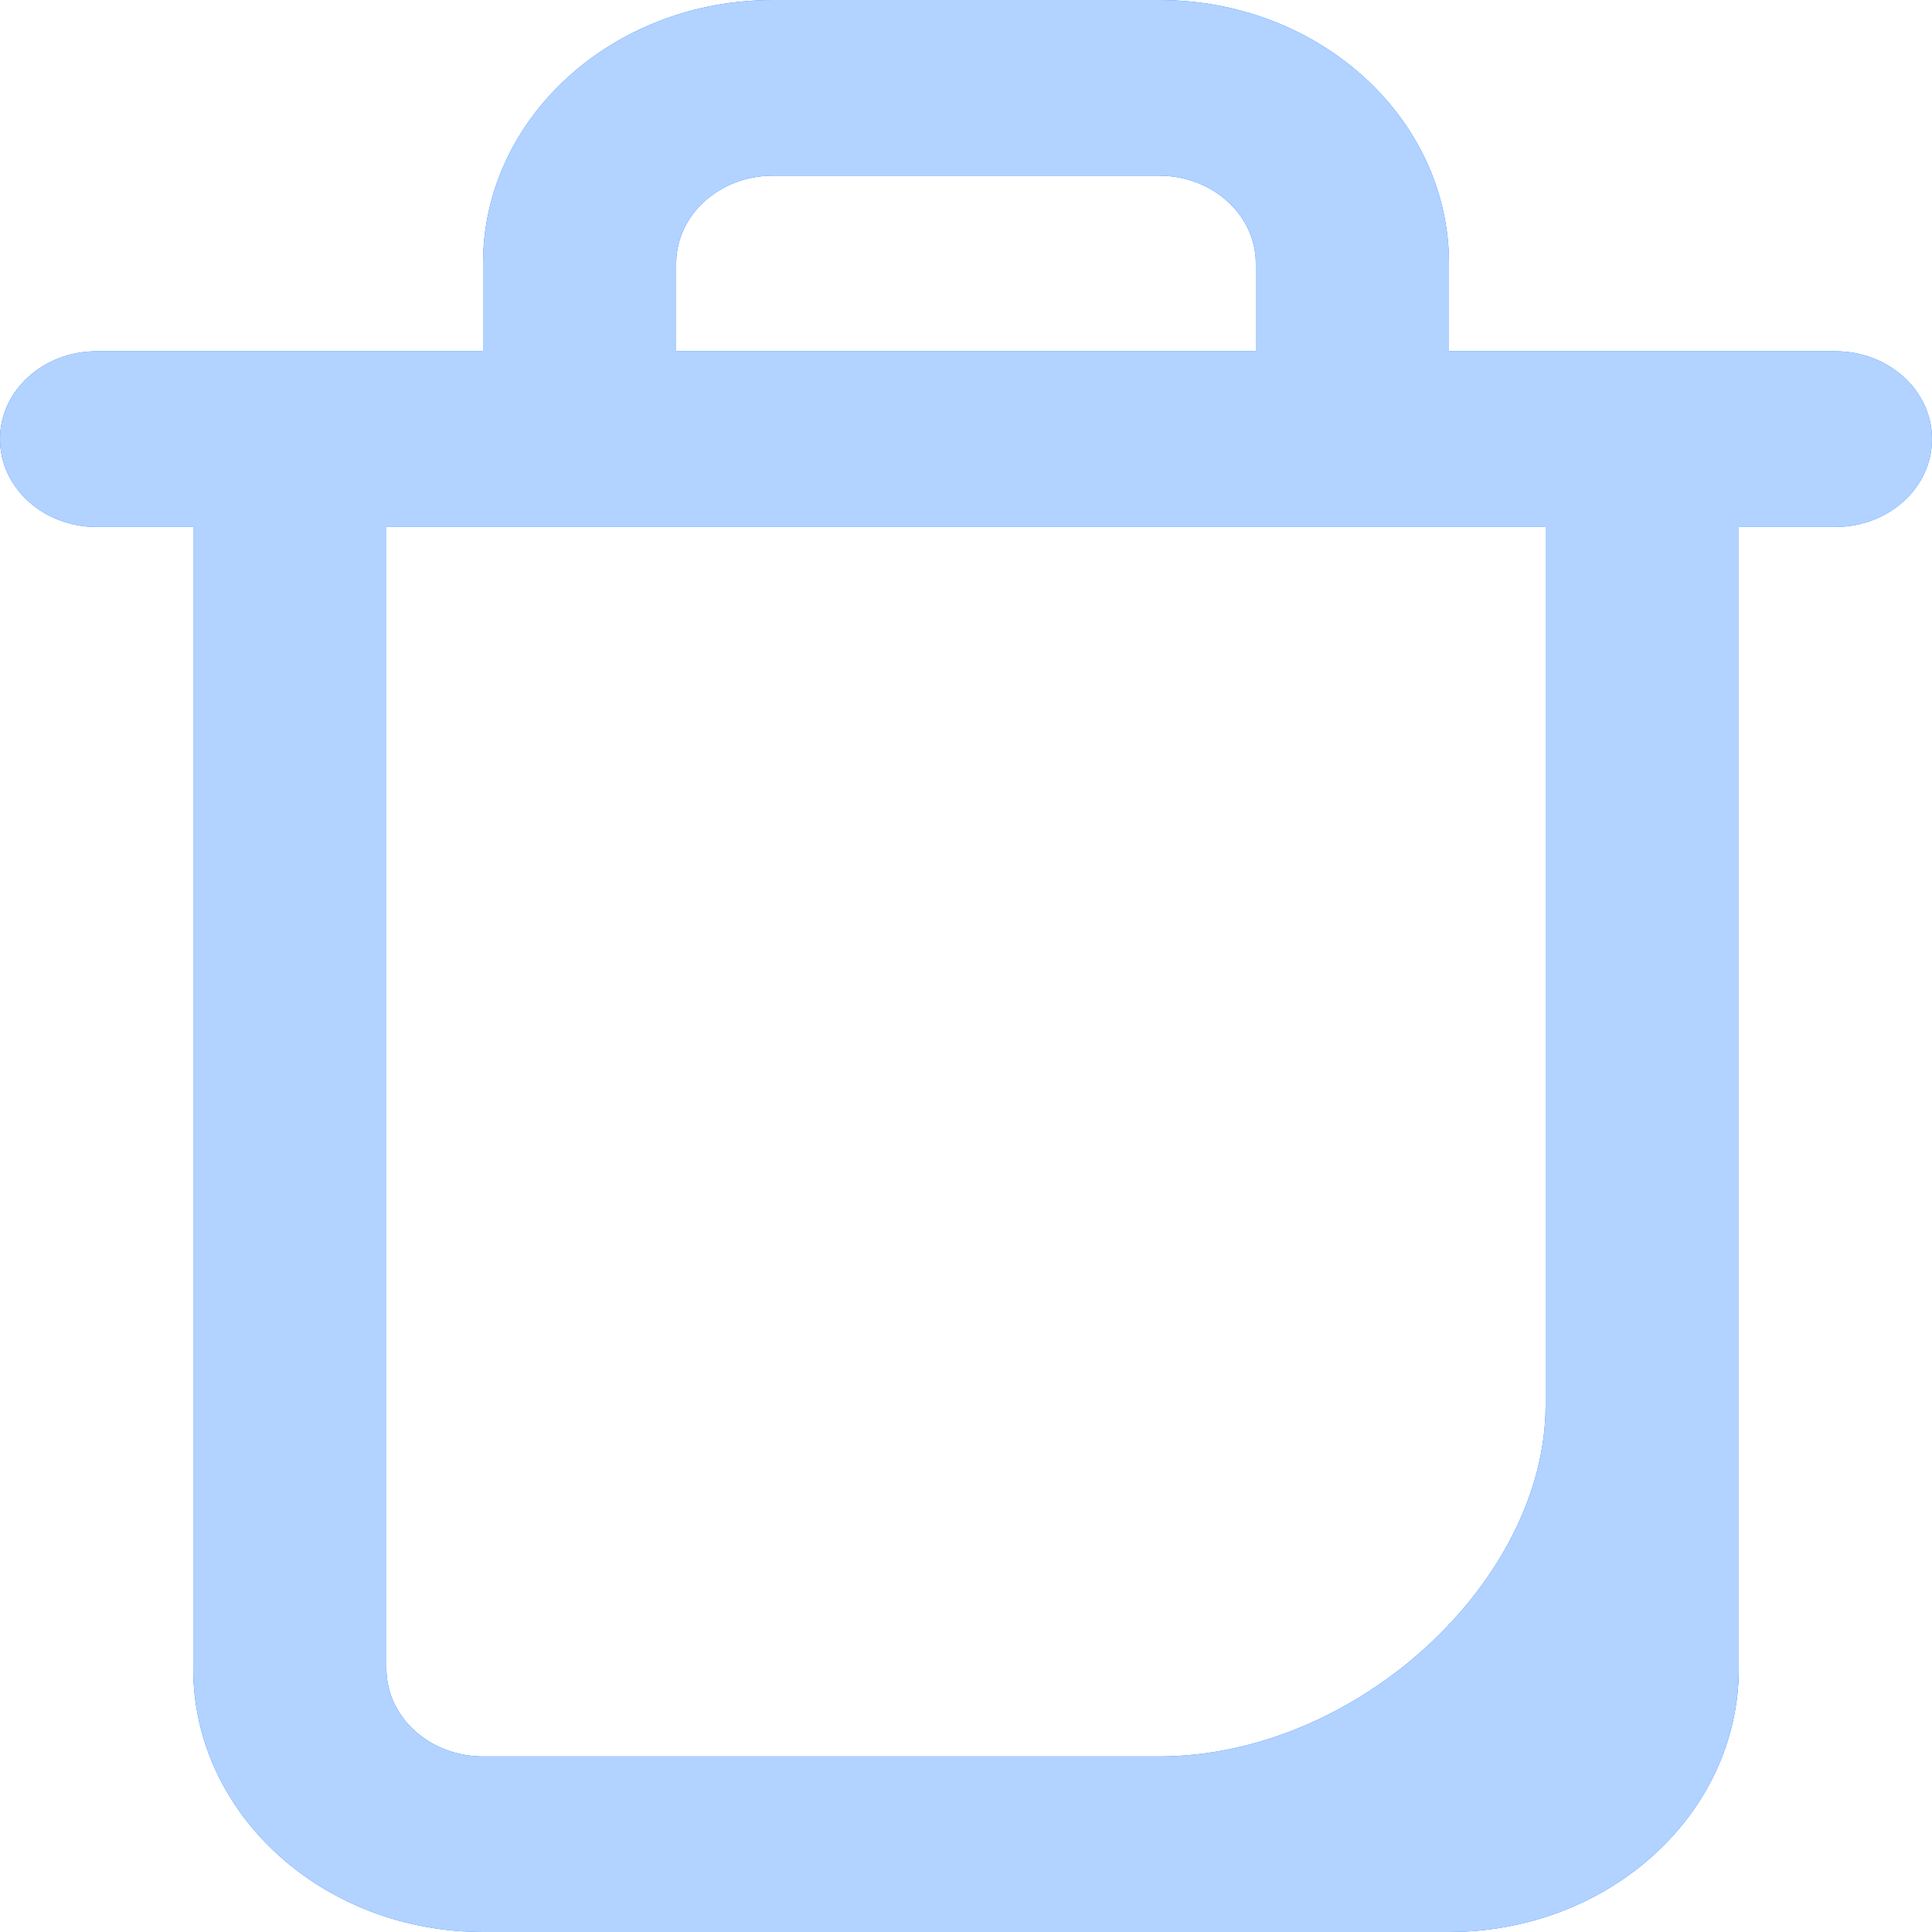
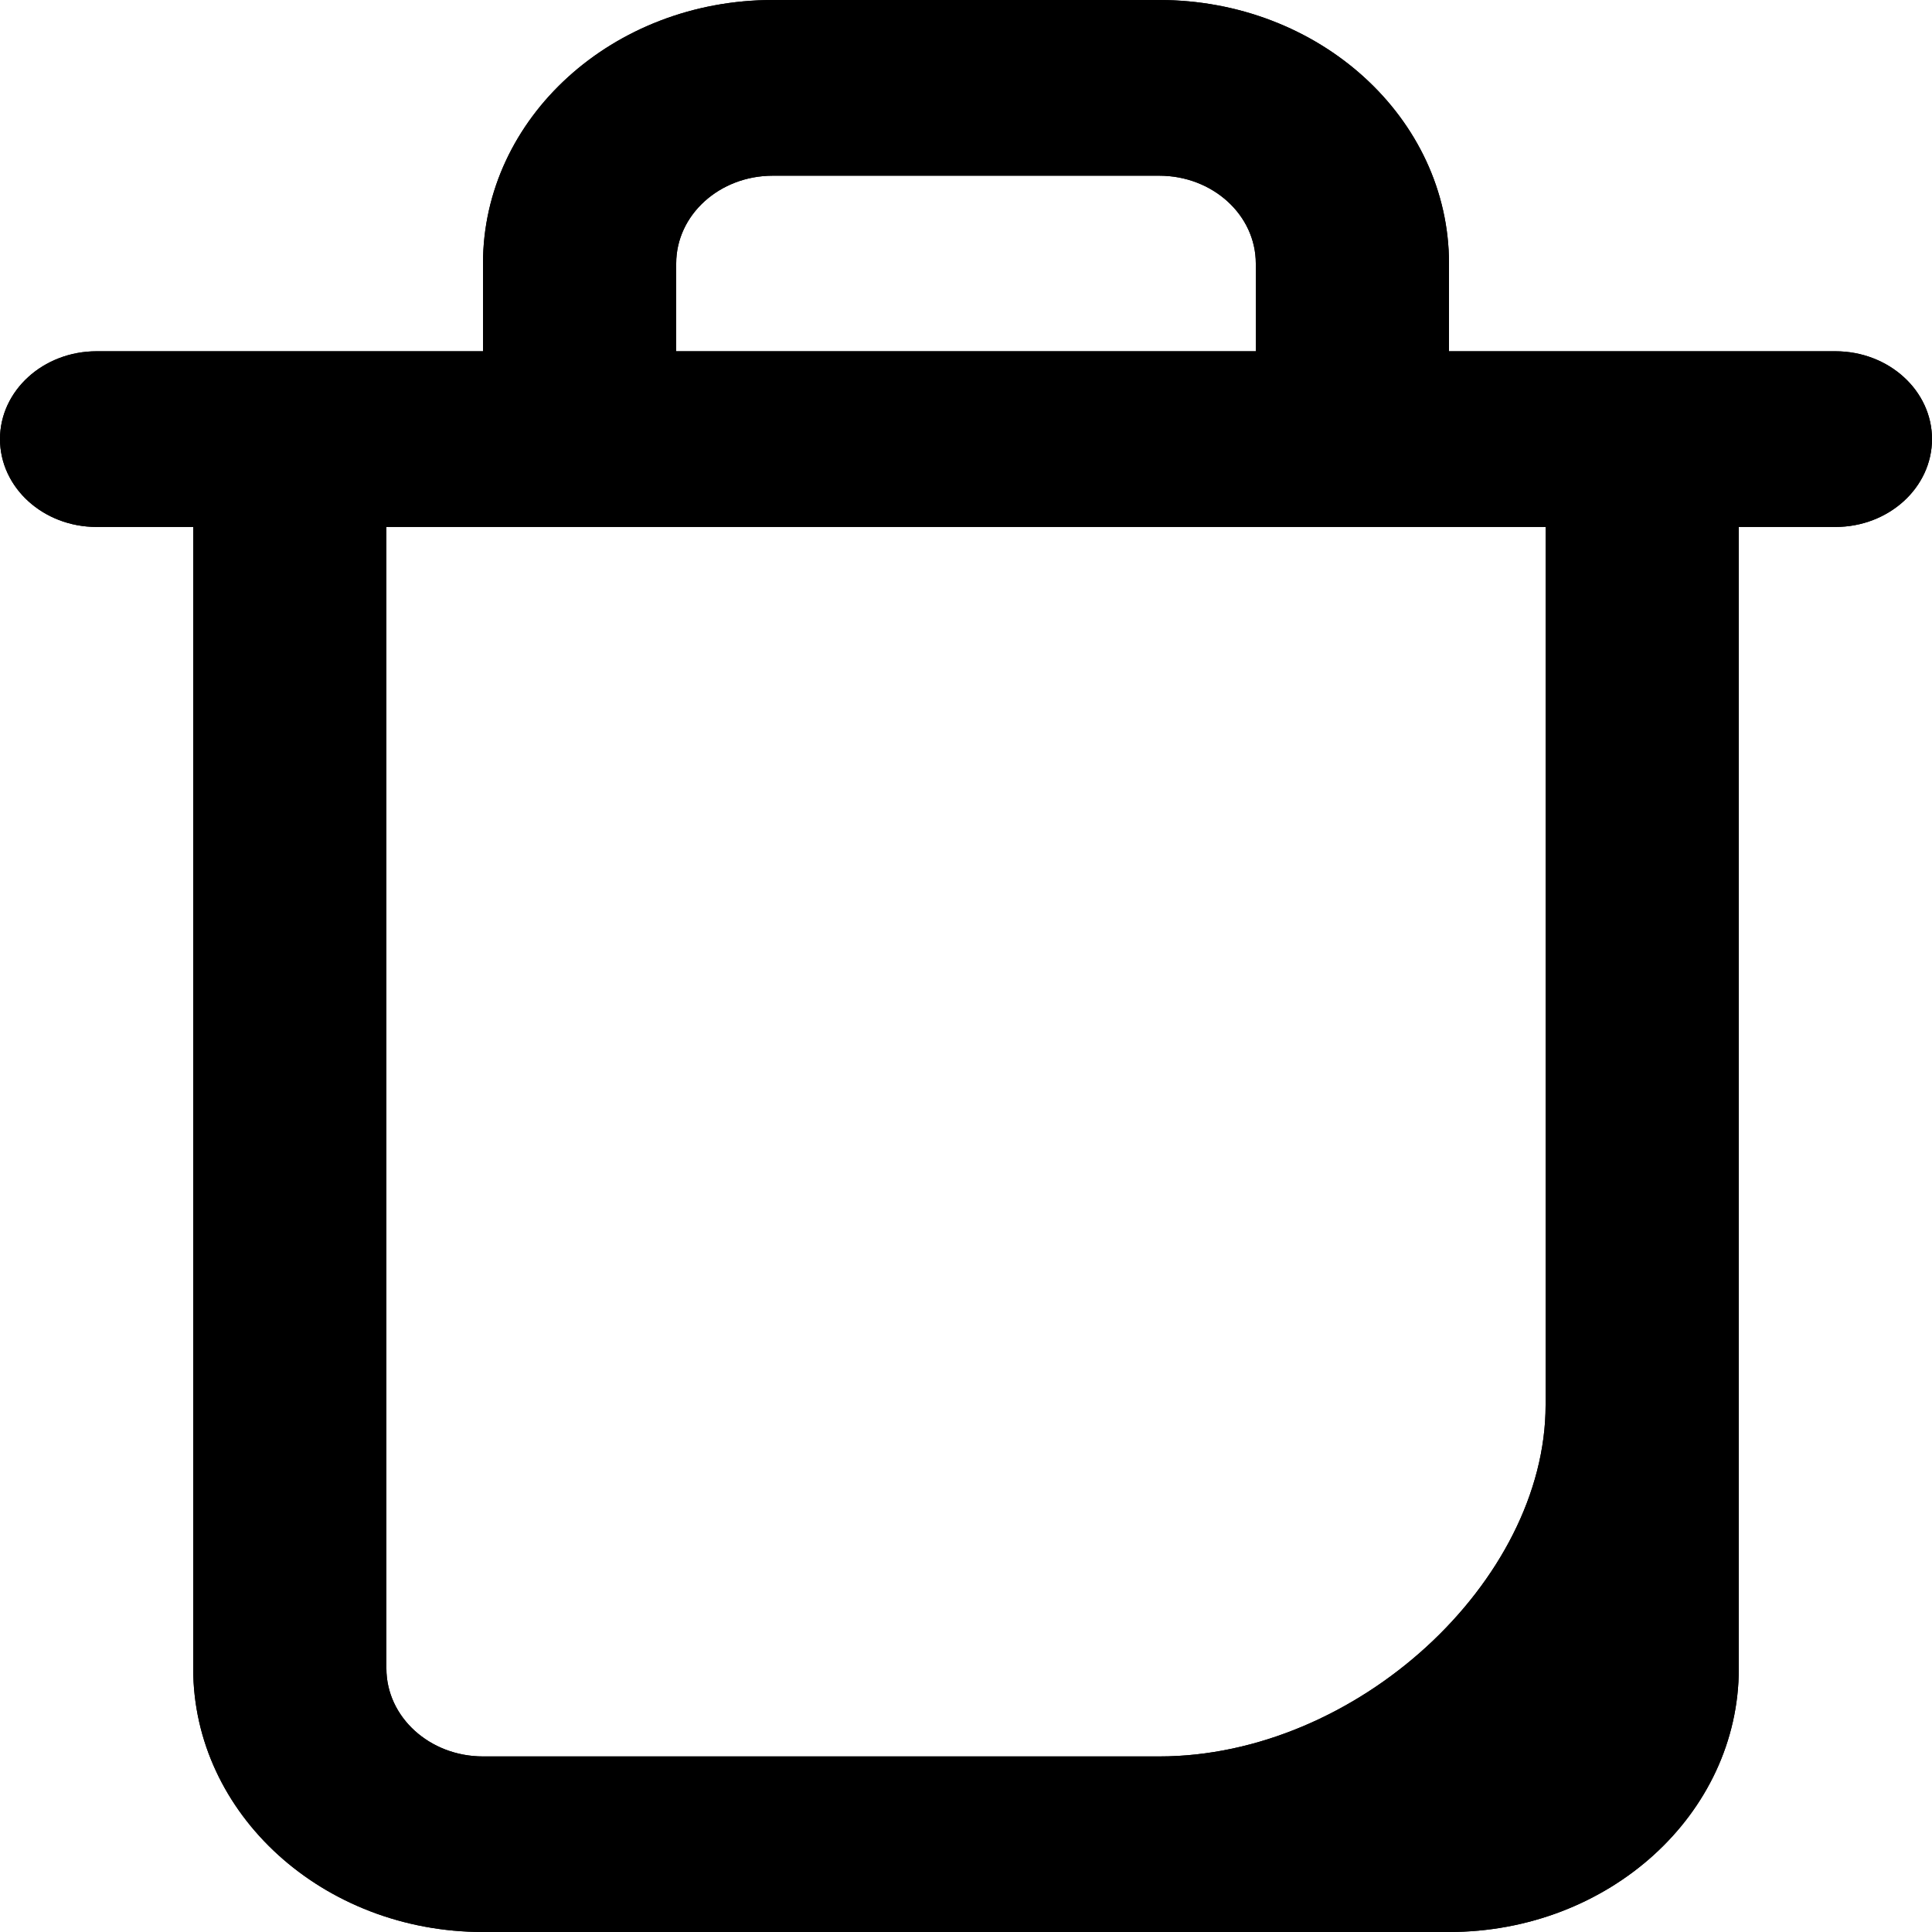
<svg xmlns="http://www.w3.org/2000/svg" width="16" height="16" viewBox="0 0 16 16" fill="none">
-   <path fill-rule="evenodd" clip-rule="evenodd" d="M4 2.909H2.4H0.8C0.358 2.909 0 3.235 0 3.636C0 4.038 0.358 4.364 0.8 4.364H1.6V13.818C1.6 15.023 2.675 16 4 16H12C13.325 16 14.4 15.023 14.4 13.818V4.364H15.2C15.642 4.364 16 4.038 16 3.636C16 3.235 15.642 2.909 15.2 2.909H13.6H12V2.182C12 0.977 10.925 0 9.6 0H6.4C5.075 0 4 0.977 4 2.182V2.909ZM5.6 2.909H10.4V2.182C10.4 1.78 10.042 1.455 9.6 1.455H6.4C5.958 1.455 5.6 1.78 5.6 2.182V2.909ZM11.2 4.364H4.8H3.2V13.818C3.2 14.22 3.558 14.546 4 14.546H9.6C11.235 14.546 12.8 13.095 12.8 11.636V4.364H11.2Z" fill="#006CFF" />
-   <path fill-rule="evenodd" clip-rule="evenodd" d="M4.798 4.364C4.798 4.364 4.799 4.364 4.8 4.364C4.801 4.364 4.802 4.364 4.802 4.364H11.198C11.198 4.364 11.199 4.364 11.2 4.364C11.201 4.364 11.201 4.364 11.202 4.364H12.8V11.636C12.8 13.095 11.235 14.546 9.6 14.546H4C3.558 14.546 3.2 14.22 3.2 13.818V4.364H4.798ZM12 2.909H13.6H15.2C15.642 2.909 16 3.235 16 3.636C16 4.038 15.642 4.364 15.2 4.364H14.4V13.818C14.4 15.023 13.325 16 12 16H4C2.675 16 1.6 15.023 1.6 13.818V4.364H0.8C0.358 4.364 0 4.038 0 3.636C0 3.235 0.358 2.909 0.8 2.909H2.4H4V2.182C4 0.977 5.075 0 6.4 0H9.6C10.925 0 12 0.977 12 2.182V2.909ZM10.4 2.909V2.182C10.4 1.78 10.042 1.455 9.6 1.455H6.4C5.958 1.455 5.6 1.78 5.6 2.182V2.909H10.4Z" fill="#B2D2FF" />
+   <path fill-rule="evenodd" clip-rule="evenodd" d="M4 2.909H2.4H0.8C0.358 2.909 0 3.235 0 3.636C0 4.038 0.358 4.364 0.8 4.364H1.6V13.818C1.6 15.023 2.675 16 4 16H12C13.325 16 14.4 15.023 14.4 13.818V4.364H15.2C15.642 4.364 16 4.038 16 3.636C16 3.235 15.642 2.909 15.2 2.909H13.6H12V2.182C12 0.977 10.925 0 9.6 0H6.4C5.075 0 4 0.977 4 2.182V2.909ZM5.6 2.909H10.4V2.182C10.4 1.78 10.042 1.455 9.6 1.455H6.4C5.958 1.455 5.6 1.78 5.6 2.182V2.909ZM11.2 4.364H4.8H3.2V13.818C3.2 14.22 3.558 14.546 4 14.546H9.6C11.235 14.546 12.8 13.095 12.8 11.636V4.364H11.2Z" fill="currentcolor" />
+   <path fill-rule="evenodd" clip-rule="evenodd" d="M4.798 4.364C4.798 4.364 4.799 4.364 4.8 4.364C4.801 4.364 4.802 4.364 4.802 4.364H11.198C11.198 4.364 11.199 4.364 11.2 4.364C11.201 4.364 11.201 4.364 11.202 4.364H12.8V11.636C12.8 13.095 11.235 14.546 9.6 14.546H4C3.558 14.546 3.2 14.22 3.2 13.818V4.364H4.798ZM12 2.909H13.6H15.2C15.642 2.909 16 3.235 16 3.636C16 4.038 15.642 4.364 15.2 4.364H14.4V13.818C14.4 15.023 13.325 16 12 16H4C2.675 16 1.6 15.023 1.6 13.818V4.364H0.8C0.358 4.364 0 4.038 0 3.636C0 3.235 0.358 2.909 0.8 2.909H2.4H4V2.182C4 0.977 5.075 0 6.4 0H9.6C10.925 0 12 0.977 12 2.182V2.909ZM10.4 2.909V2.182C10.4 1.78 10.042 1.455 9.6 1.455H6.4C5.958 1.455 5.6 1.78 5.6 2.182V2.909H10.4Z" fill="currentcolor" />
</svg>
